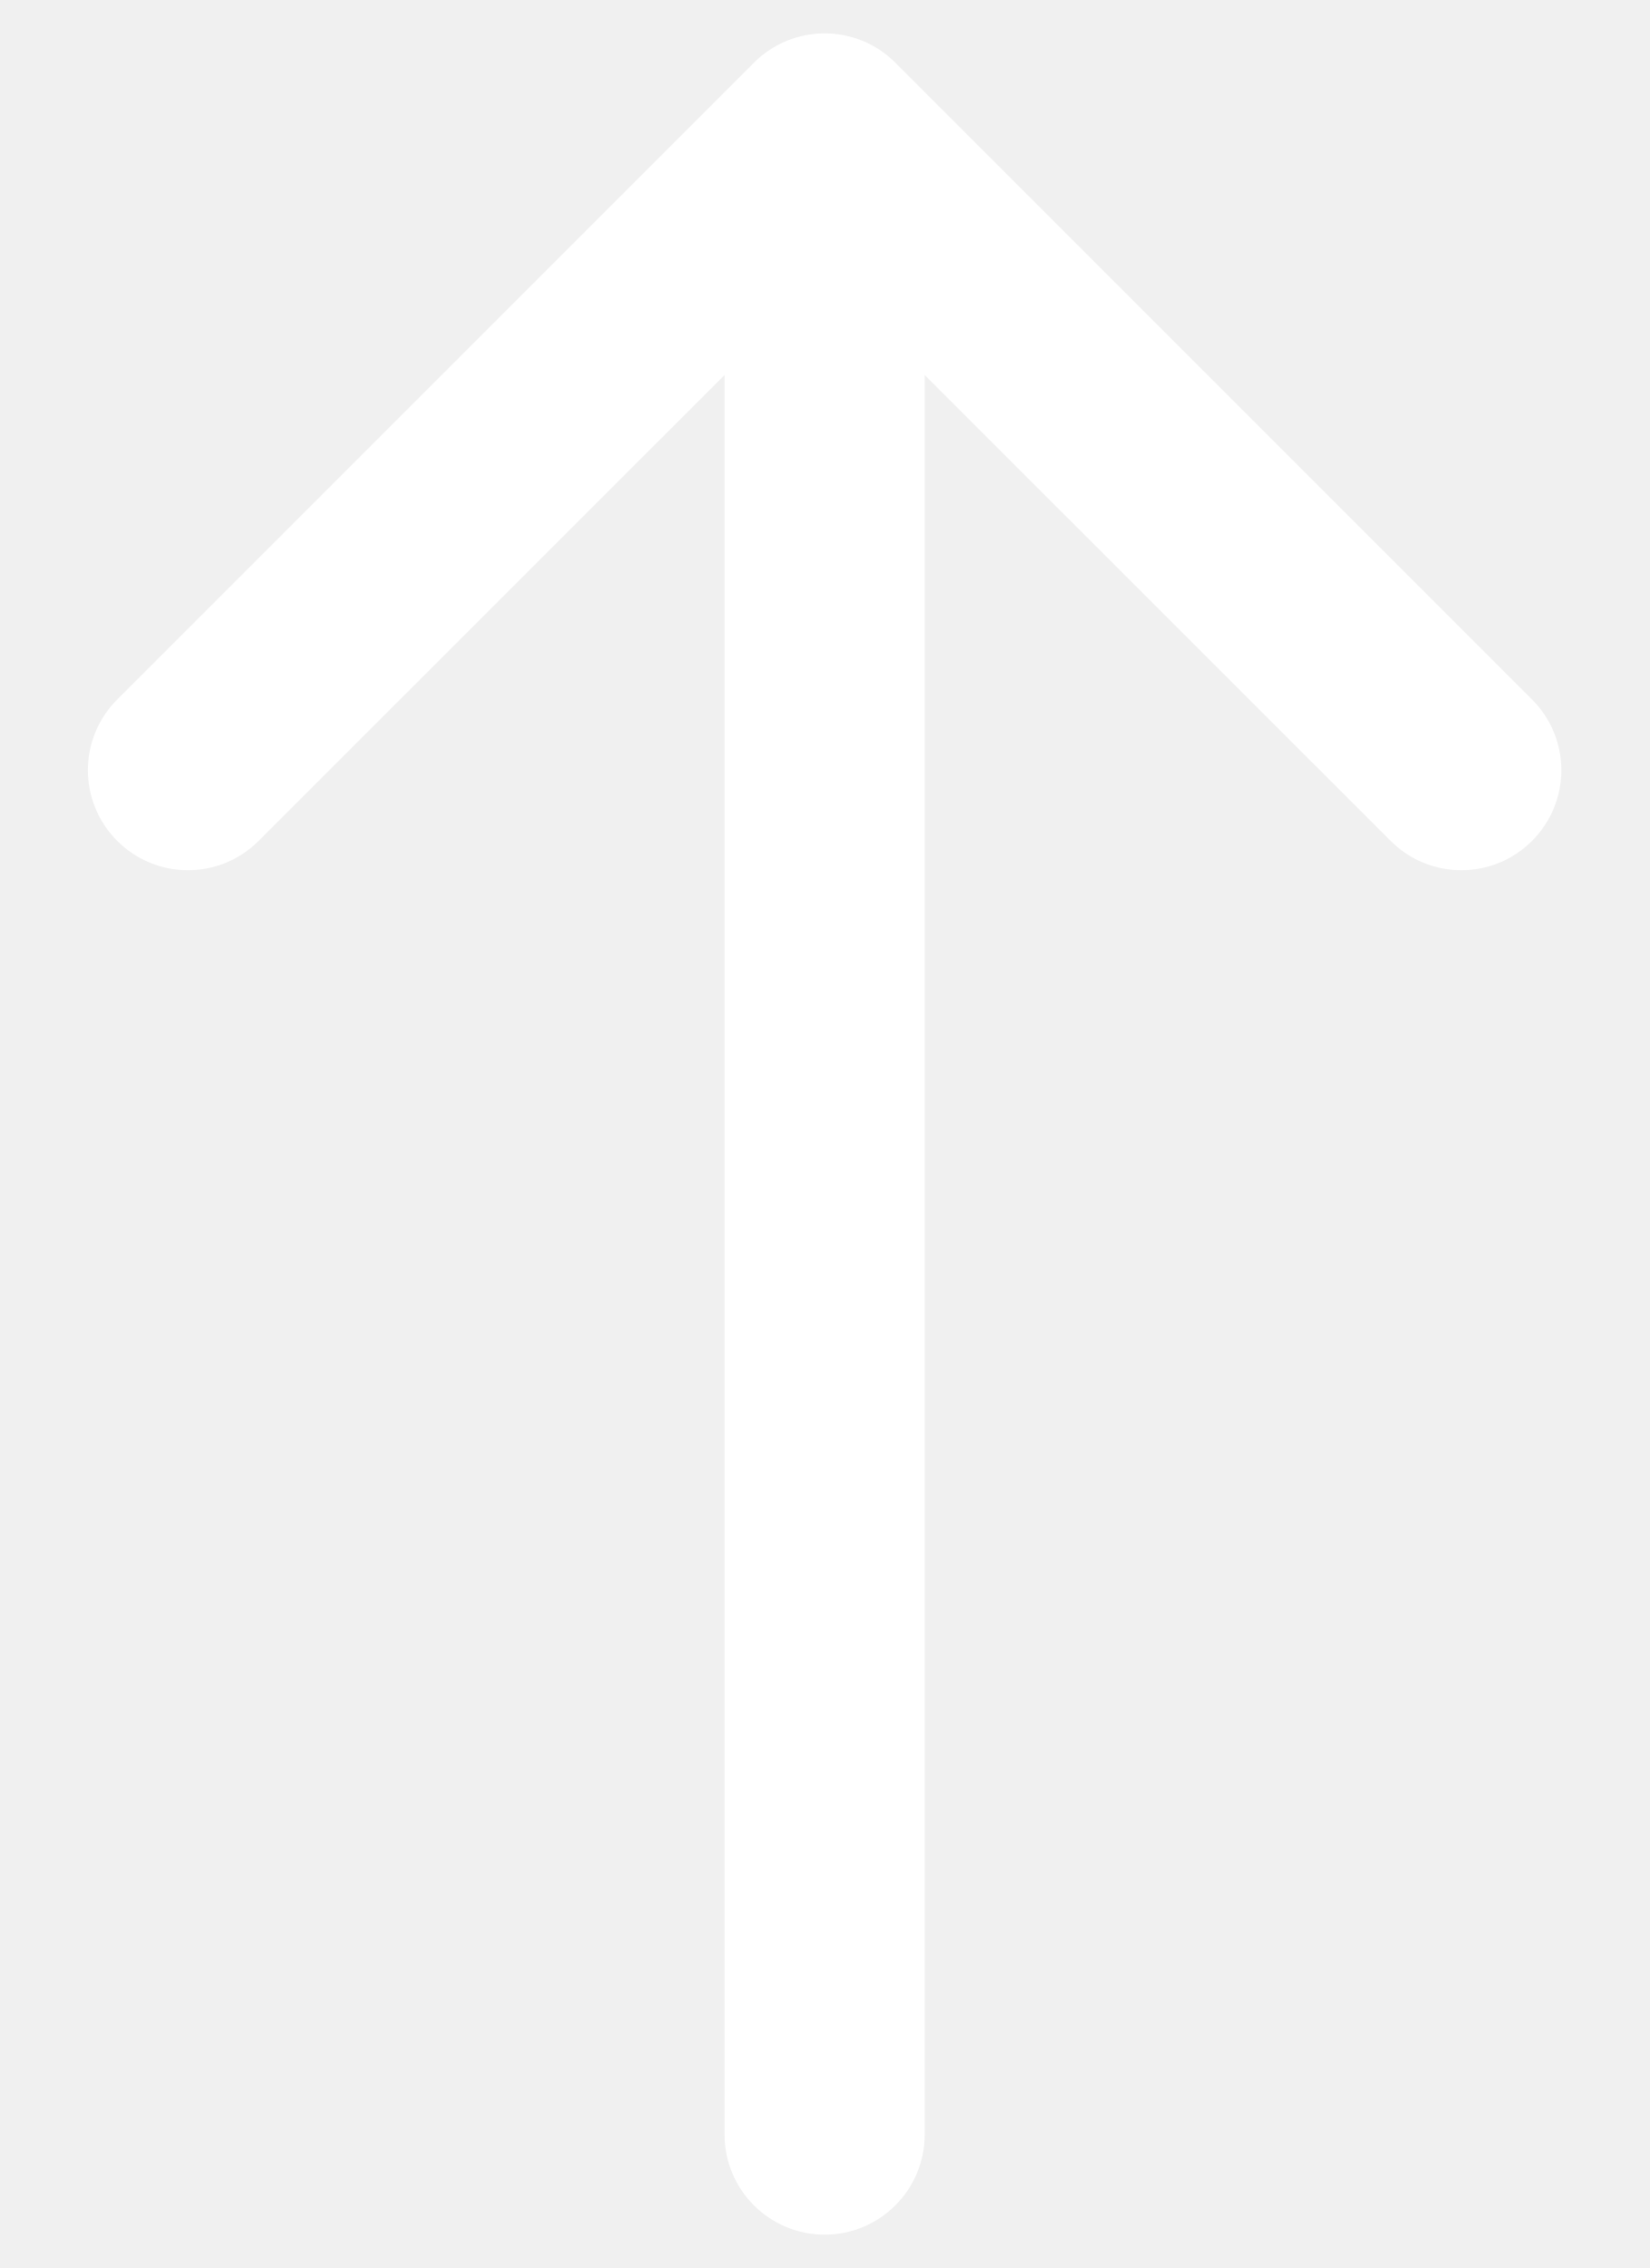
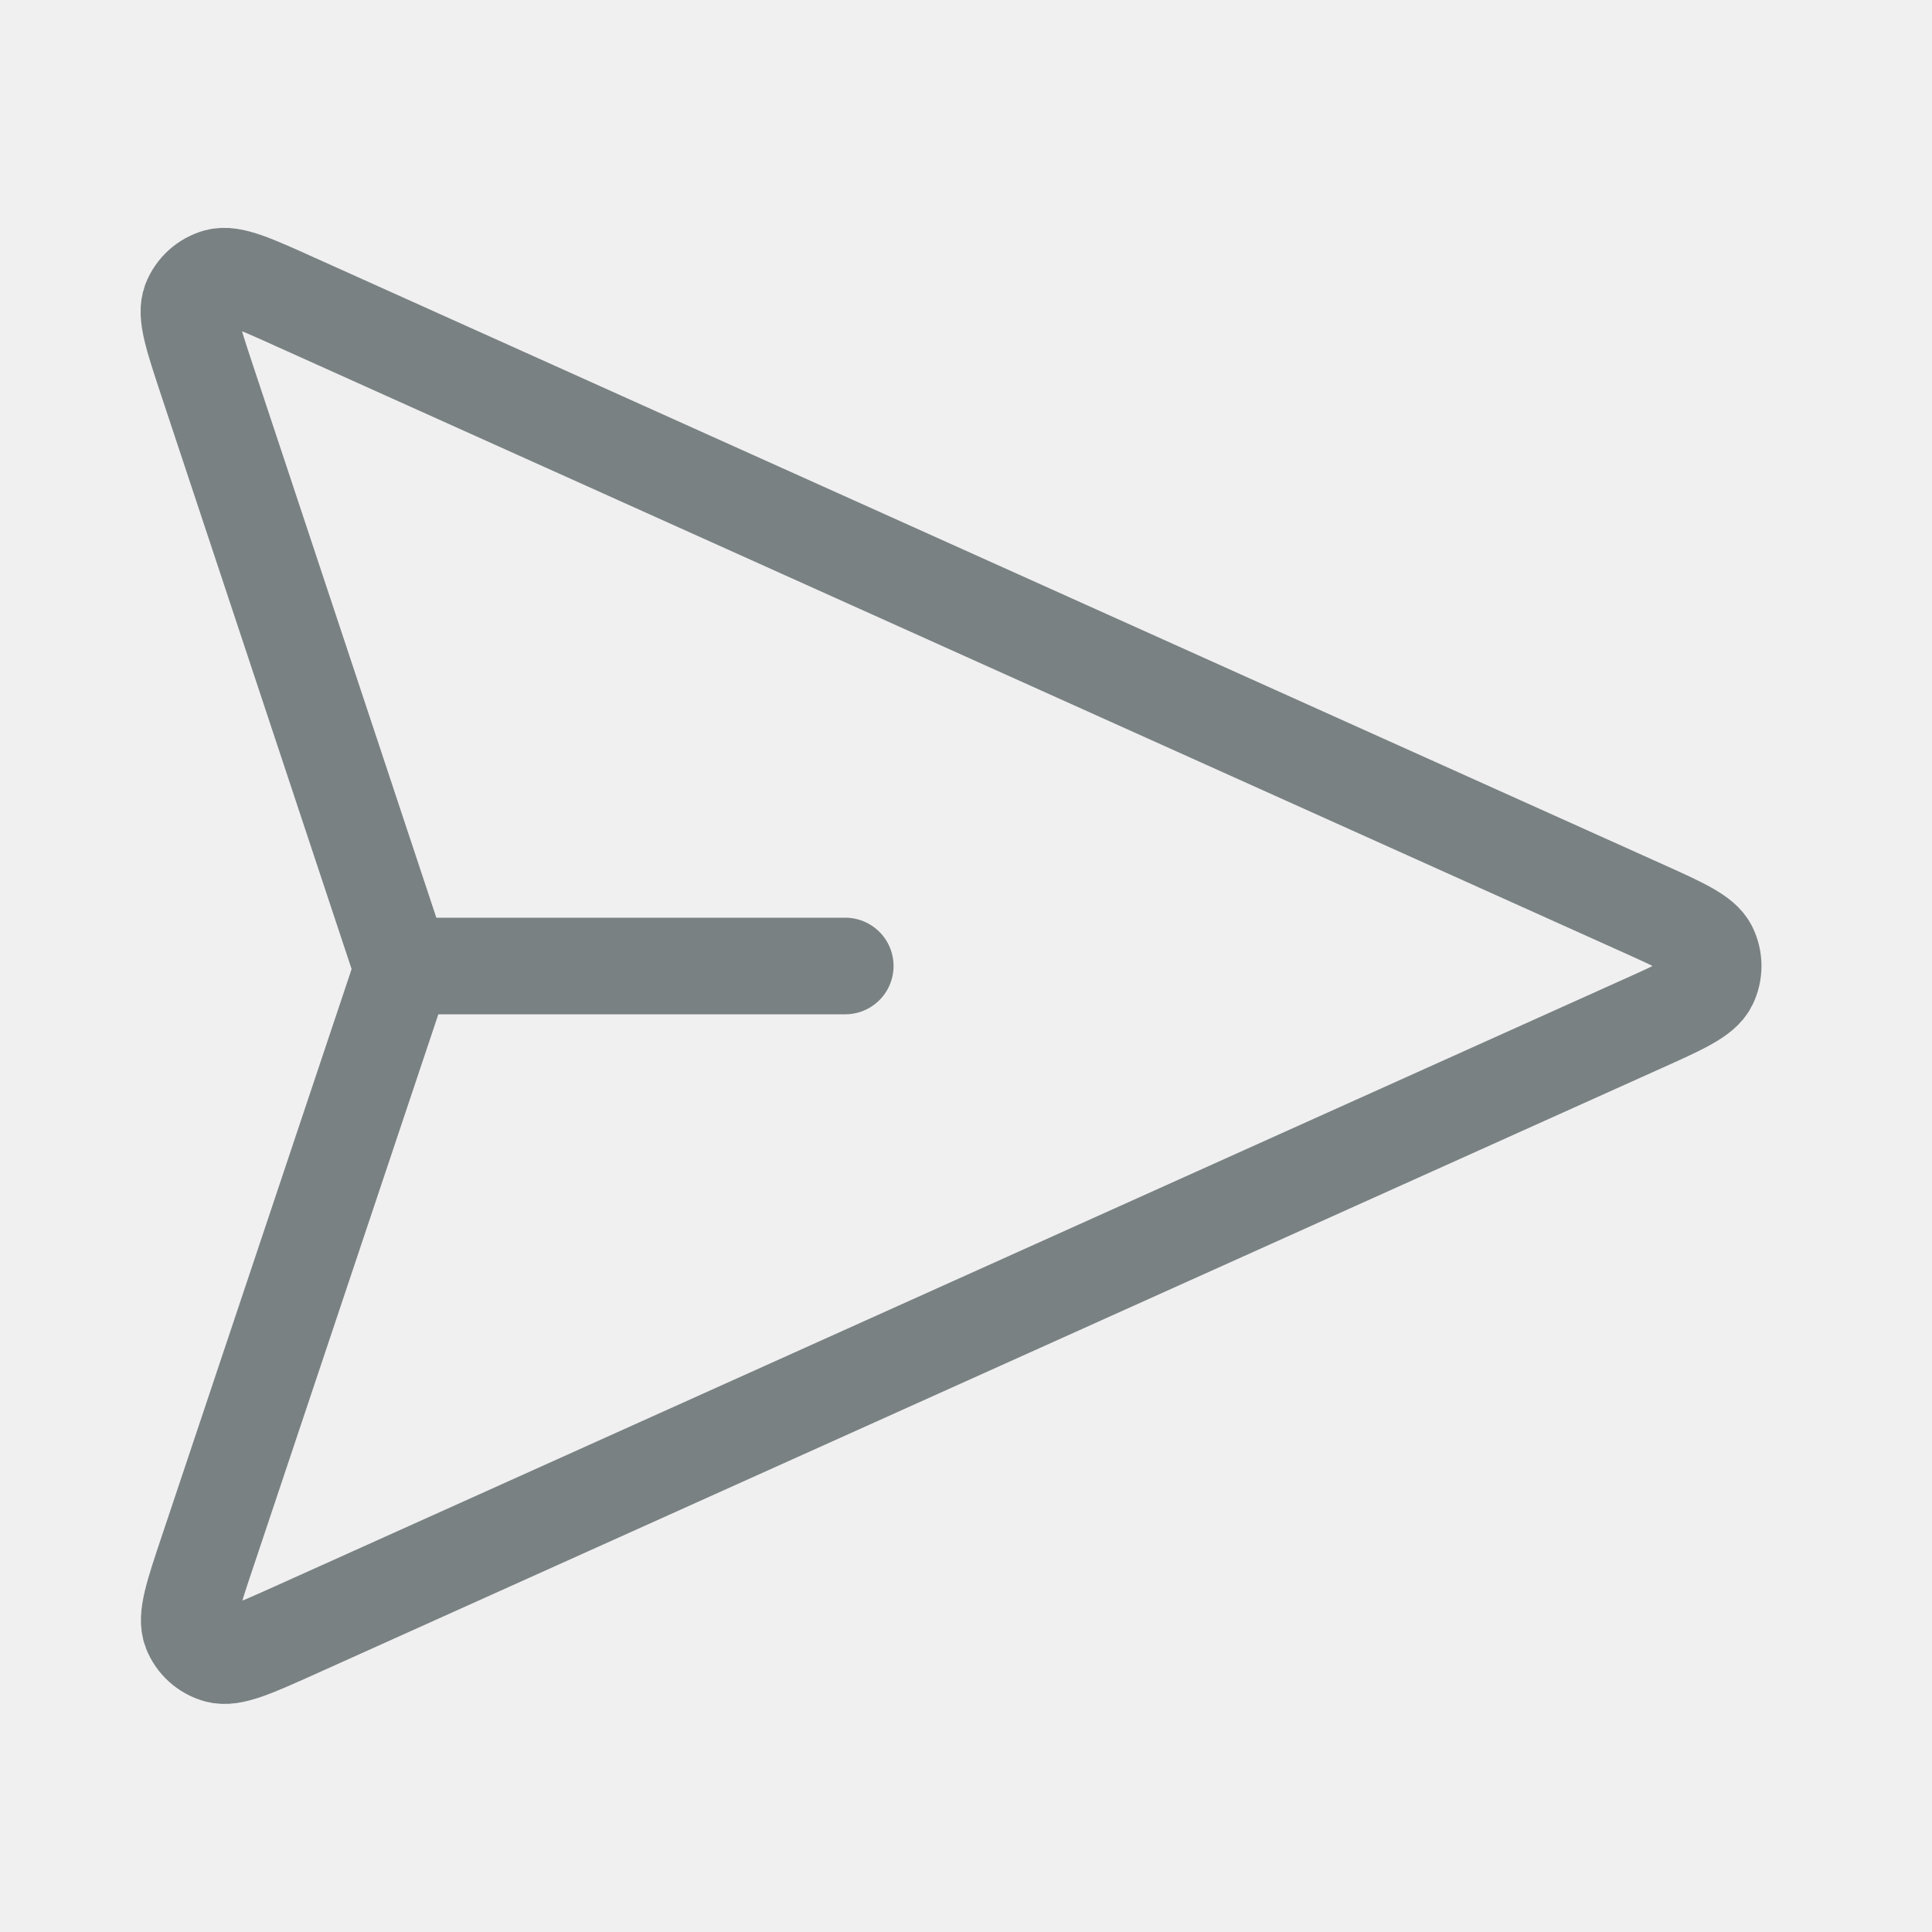
- <svg xmlns="http://www.w3.org/2000/svg" width="8" height="11" viewBox="0 0 12 17" fill="none">
-   <path d="M6.53 0.47C6.237 0.177 5.763 0.177 5.47 0.47L0.697 5.243C0.404 5.536 0.404 6.01 0.697 6.303C0.99 6.596 1.464 6.596 1.757 6.303L6 2.061L10.243 6.303C10.536 6.596 11.01 6.596 11.303 6.303C11.596 6.01 11.596 5.536 11.303 5.243L6.53 0.47ZM5.25 16C5.25 16.414 5.586 16.75 6 16.75C6.414 16.75 6.75 16.414 6.75 16L5.25 16ZM6 1L5.25 1L5.25 16L6 16L6.75 16L6.75 1L6 1Z" fill="white" />
+ <svg xmlns="http://www.w3.org/2000/svg" width="18px" height="18px" viewBox="0 0 24.00 24.00" fill="none" stroke="#7a8183">
+   <g id="SVGRepo_bgCarrier" stroke-width="0" />
+   <g id="SVGRepo_tracerCarrier" stroke-linecap="round" stroke-linejoin="round" />
+   <g id="SVGRepo_iconCarrier">
+     <path d="M10.5 12H5M4.916 12.291L2.581 19.266C2.397 19.814 2.306 20.088 2.372 20.257C2.429 20.403 2.551 20.514 2.703 20.556C2.877 20.605 3.141 20.487 3.668 20.25L20.379 12.729C20.894 12.498 21.151 12.382 21.23 12.221C21.299 12.082 21.299 11.918 21.23 11.778C21.151 11.617 20.894 11.502 20.379 11.27L3.662 3.748C3.137 3.511 2.874 3.393 2.7 3.441C2.548 3.484 2.426 3.594 2.368 3.741C2.302 3.909 2.393 4.182 2.574 4.729L4.916 11.785C4.948 11.879 4.963 11.926 4.969 11.974C4.975 12.017 4.975 12.06 4.969 12.102C4.963 12.151 4.947 12.197 4.916 12.291Z" stroke="#7a8183" stroke-width="1.2" stroke-linecap="round" stroke-linejoin="round" />
+   </g>
</svg>
